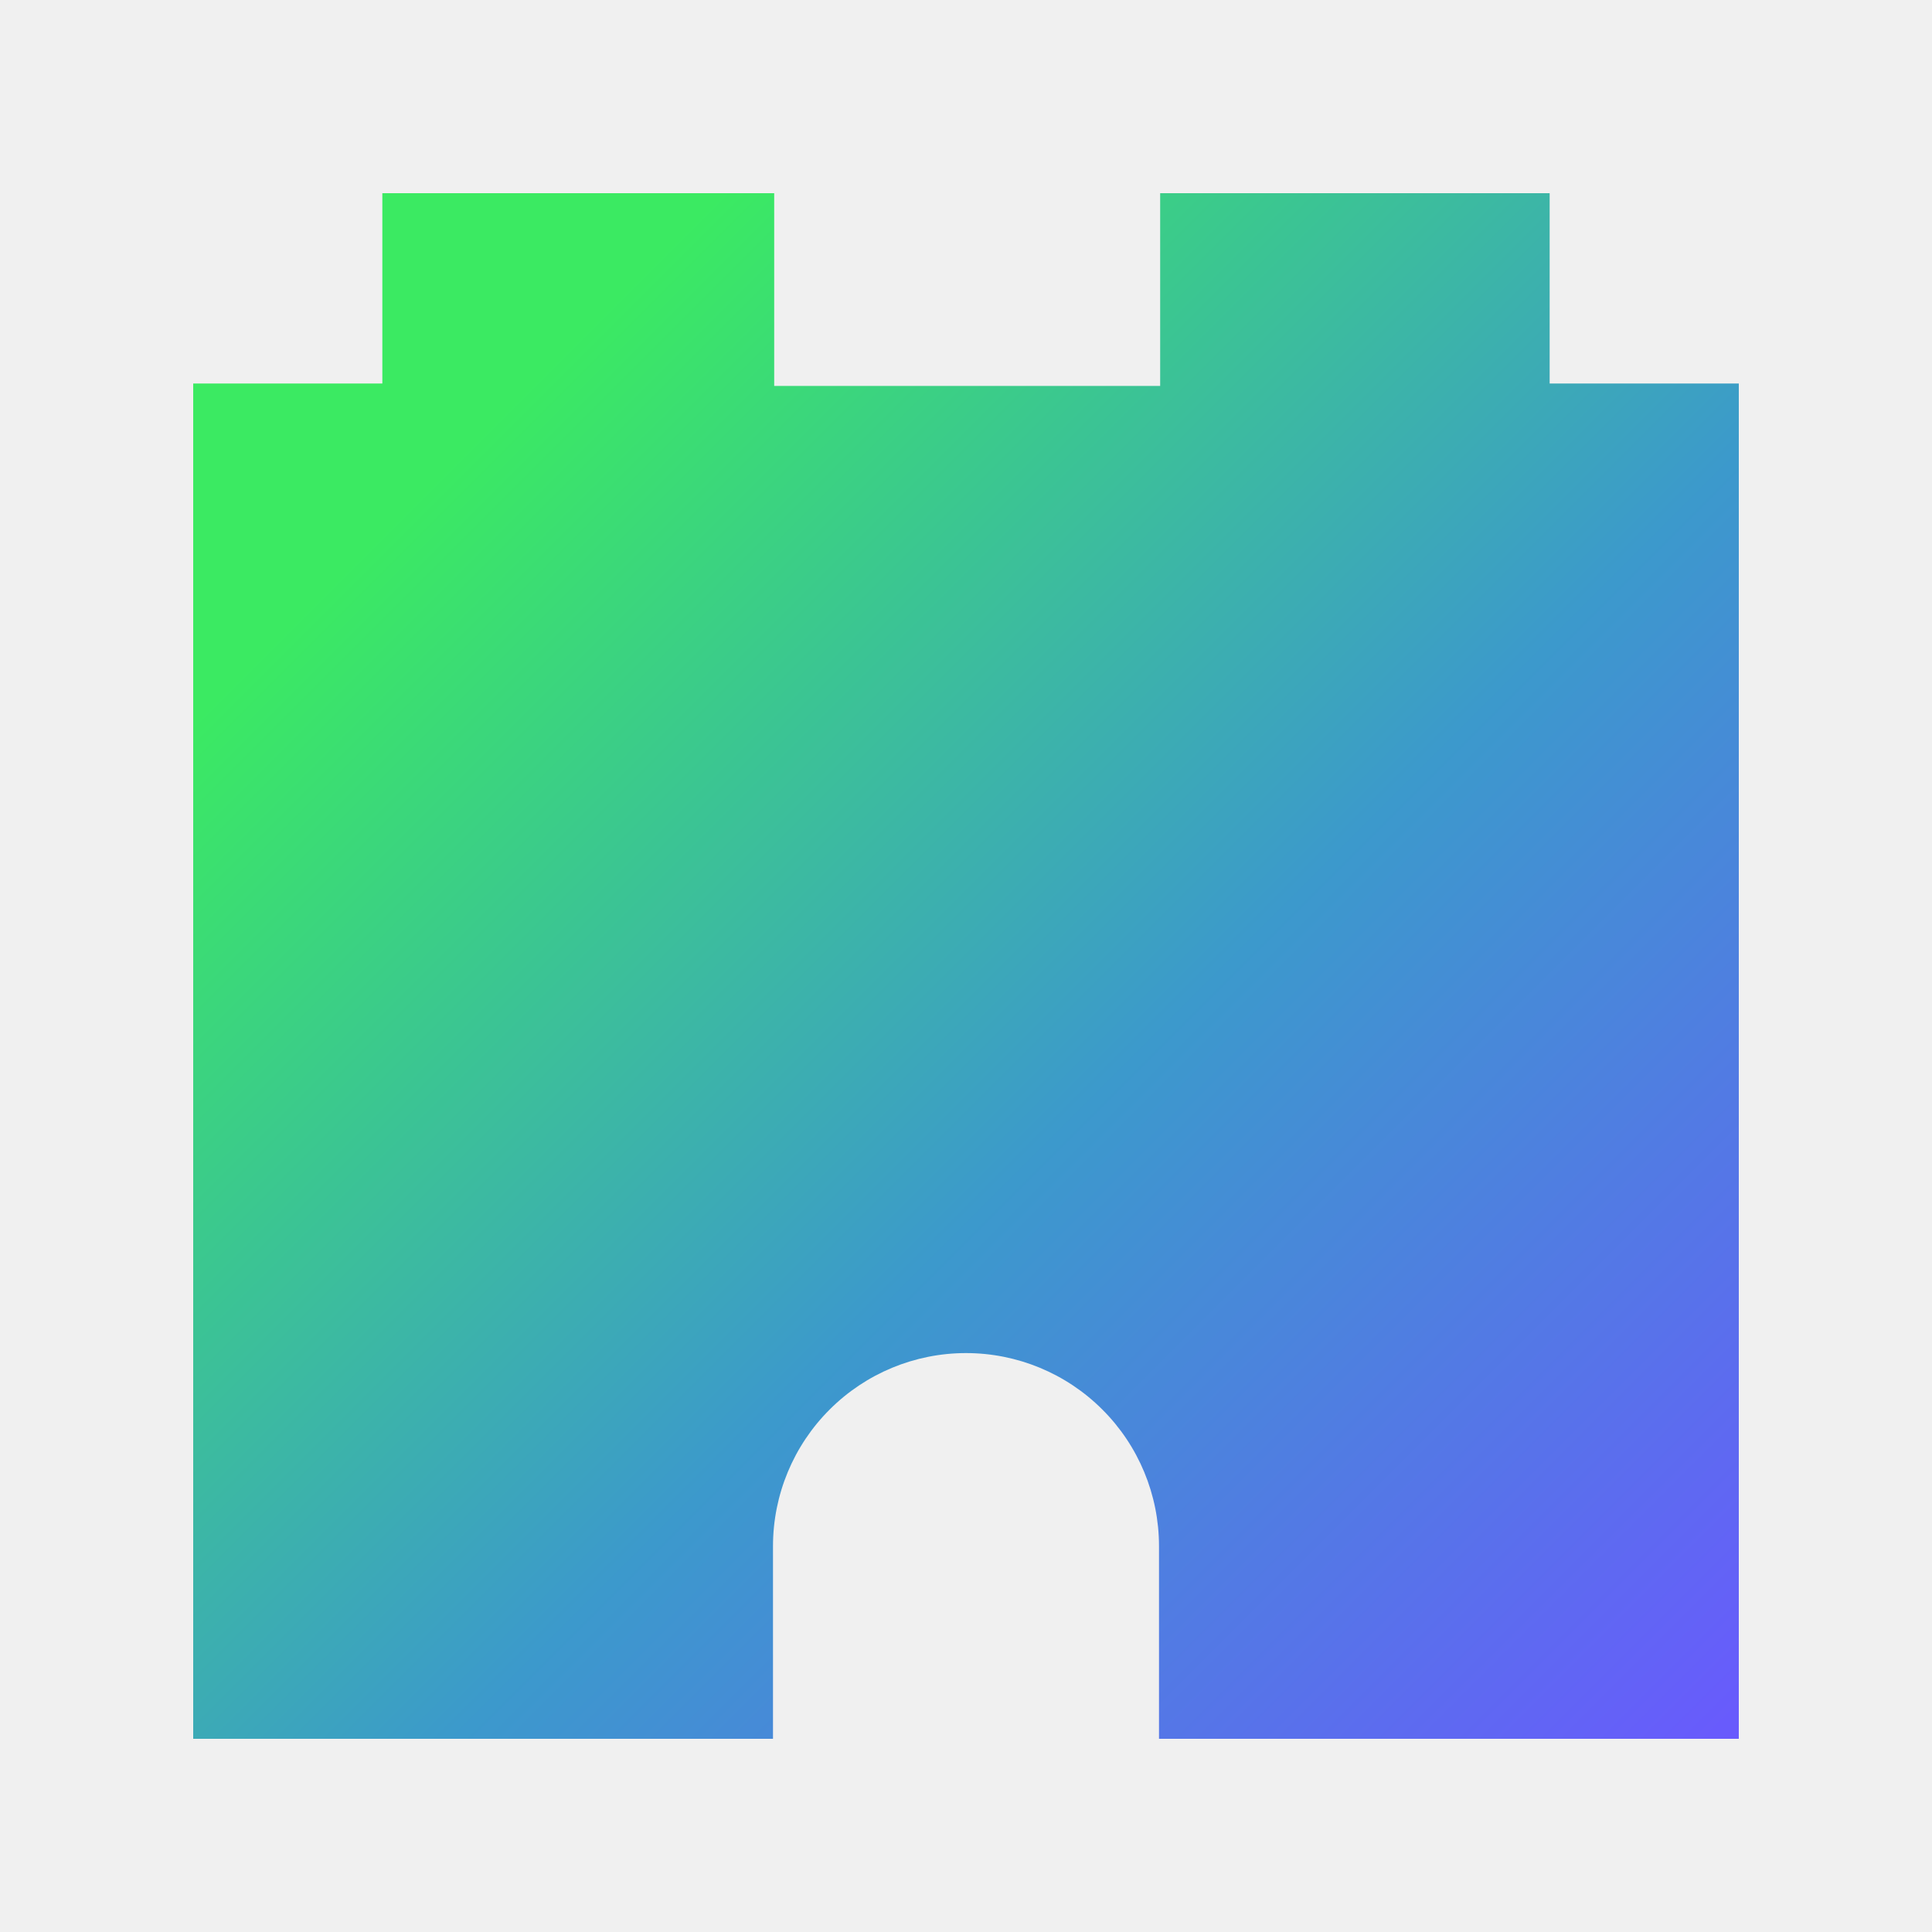
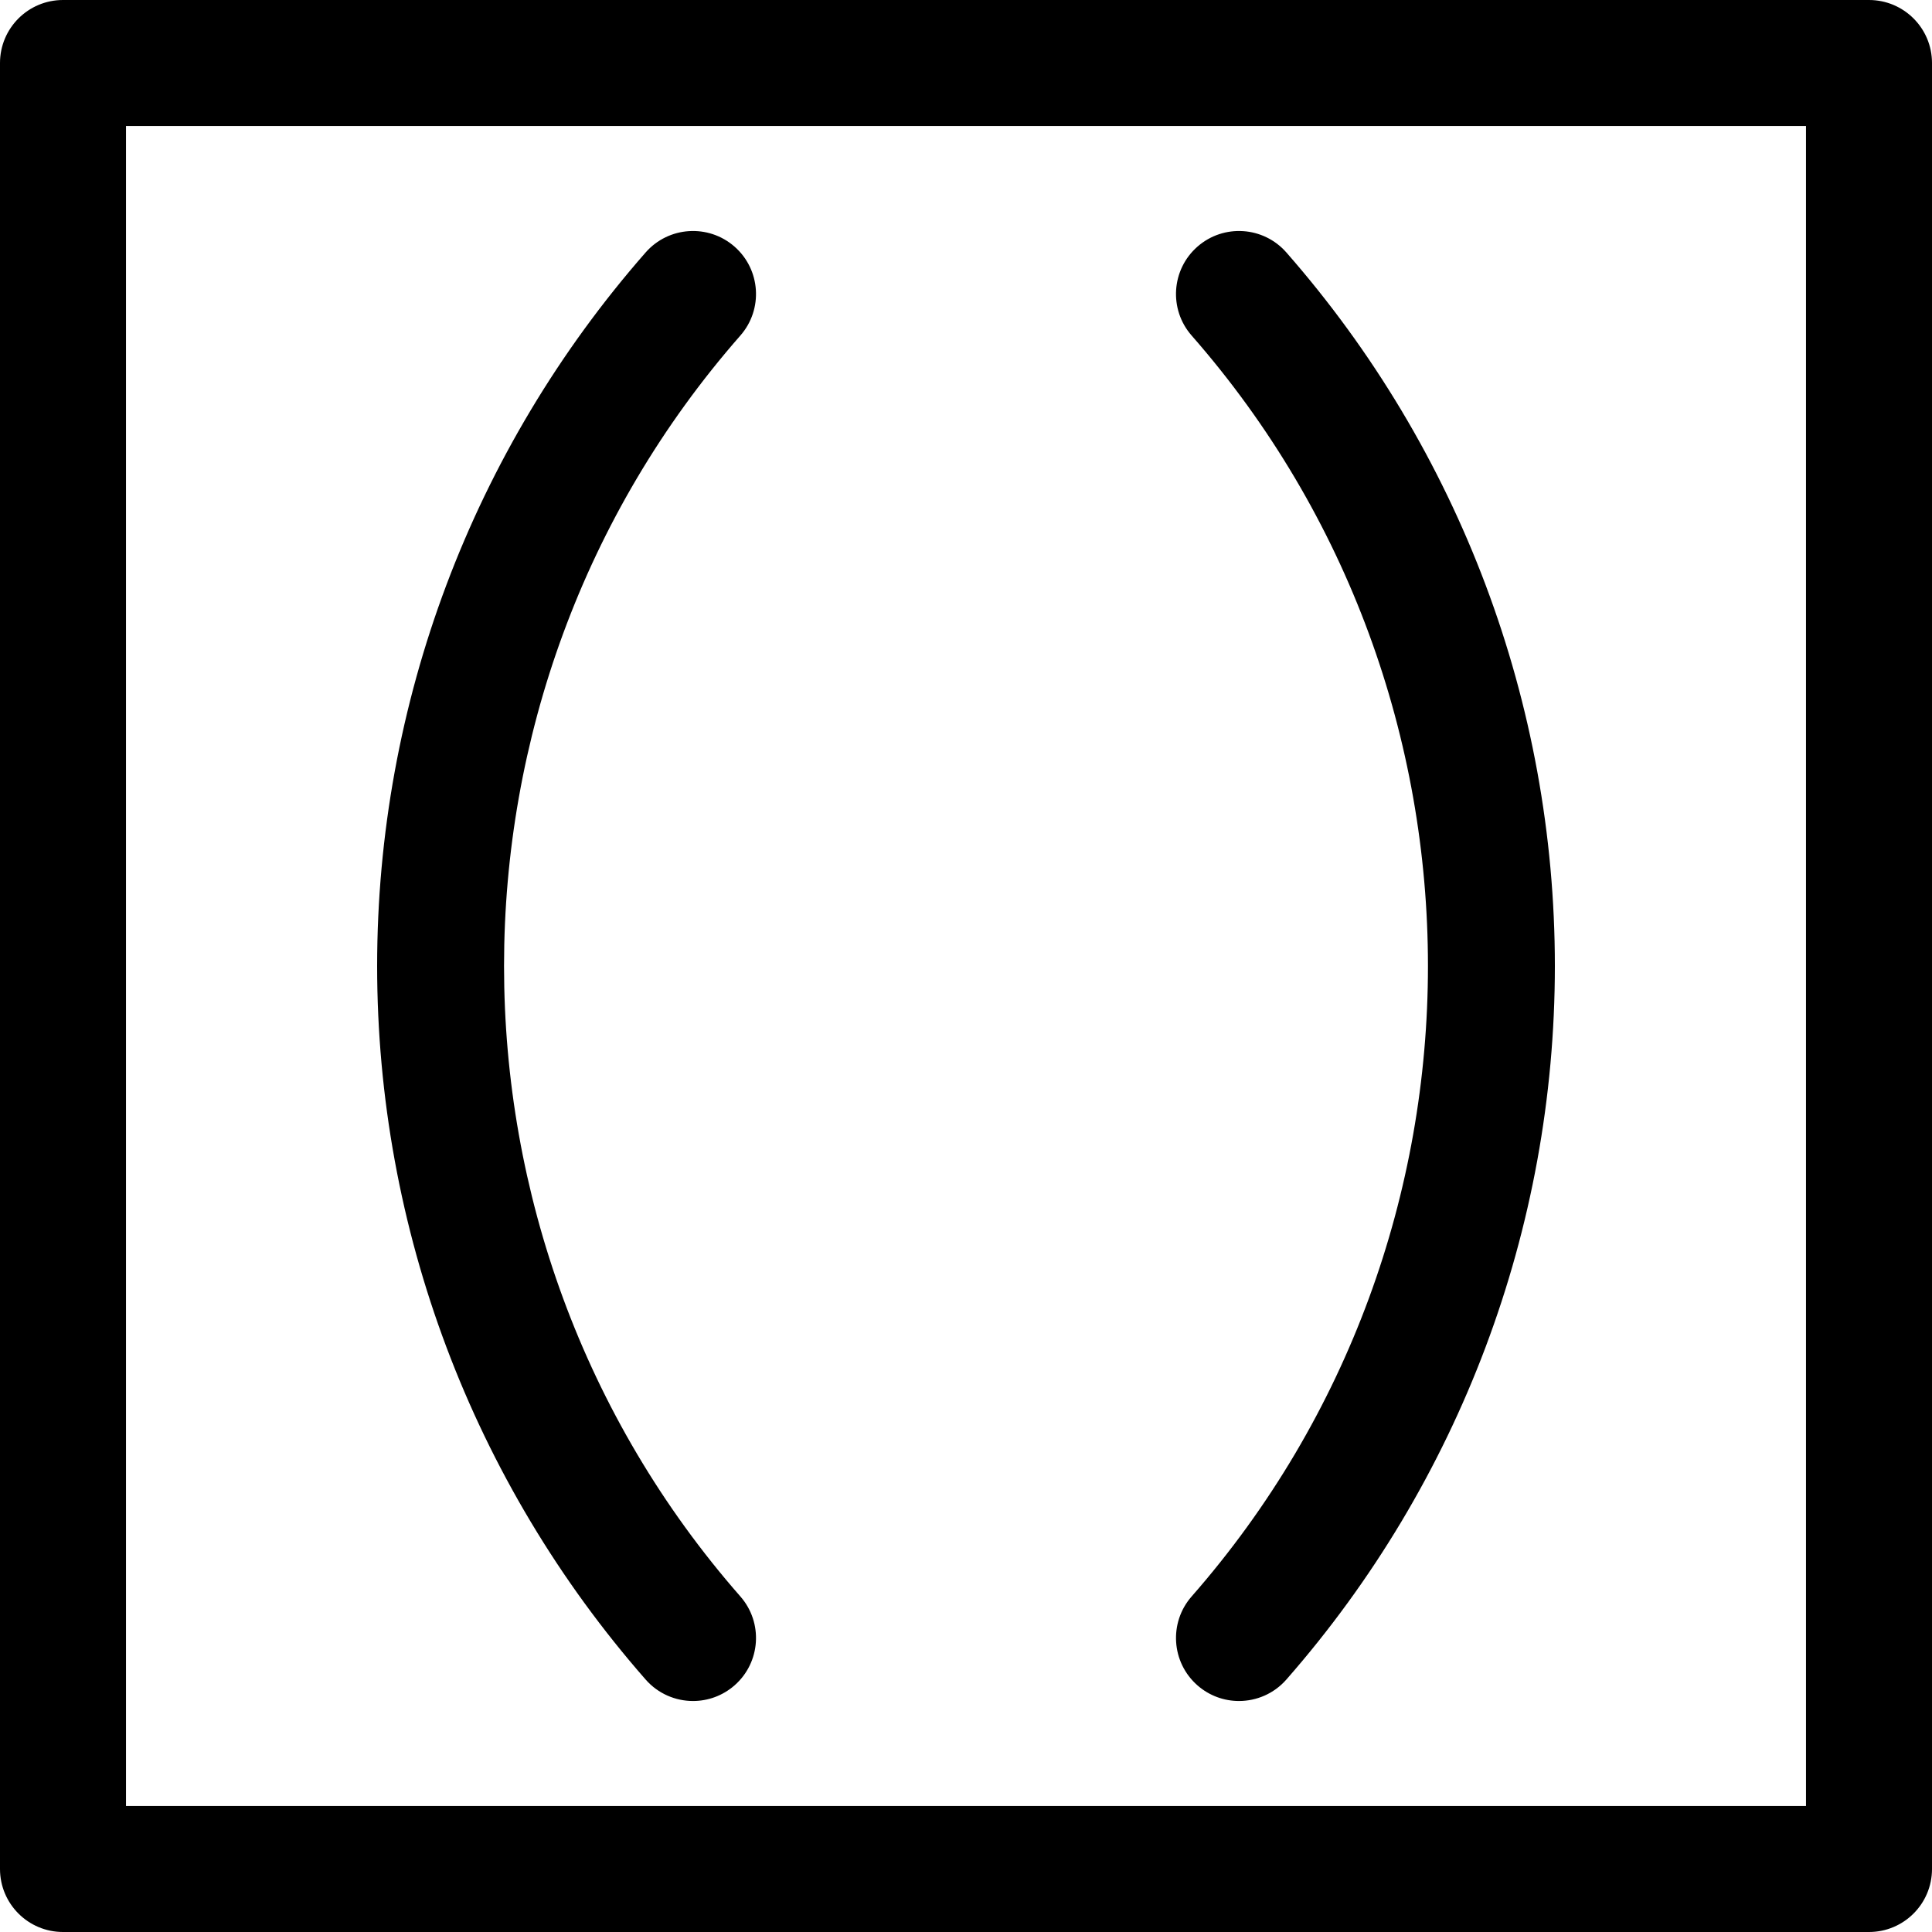
- <svg xmlns="http://www.w3.org/2000/svg" width="40" height="40" viewBox="0 0 40 40" fill="none">
-   <path d="M32.084 7.94V4H24.02V7.99H16.029V4H7.916V7.94H4V36H16.004V32.005C16.006 30.946 16.427 29.931 17.177 29.183C17.926 28.434 18.941 28.014 20 28.014C21.059 28.014 22.074 28.434 22.823 29.183C23.573 29.931 23.994 30.946 23.996 32.005V36H36V7.94H32.084Z" fill="url(#paint0_linear)" />
-   <defs>
-     <linearGradient id="paint0_linear" x1="2.942" y1="4.9" x2="37.777" y2="39.734" gradientUnits="userSpaceOnUse">
-       <stop offset="0.159" stop-color="#3BEA62" />
-       <stop offset="0.54" stop-color="#3C99CC" />
-       <stop offset="0.937" stop-color="#6B57FF" />
-     </linearGradient>
-   </defs>
+ <svg xmlns="http://www.w3.org/2000/svg" version="1.1" id="Layer_1" x="0px" y="0px" viewBox="0 0 512 512" xml:space="preserve">
+   <rect width="100%" height="100%" fill="white" />
+   <g>
+     <g>
+       <path d="M495.304,0H16.696C7.475,0,0,7.475,0,16.696v478.609C0,504.525,7.475,512,16.696,512h478.609    c9.22,0,16.696-7.475,16.696-16.696V16.696C512,7.475,504.525,0,495.304,0z M478.609,478.609H33.391V33.391h445.217V478.609z" />
+     </g>
+   </g>
+   <g>
+     <g>
+       <path d="M196.207,88.919c6.078-6.933,5.386-17.481-1.548-23.561c-6.932-6.077-17.48-5.386-23.561,1.548    C125.214,119.244,99.945,186.398,99.945,256c0,69.602,25.269,136.756,71.154,189.094c3.301,3.764,7.918,5.689,12.561,5.689    c3.907,0,7.831-1.365,11-4.142c6.933-6.079,7.627-16.627,1.548-23.561C112.699,327.829,112.699,184.17,196.207,88.919z" />
+     </g>
+   </g>
+   <g>
+     <g>
+       <path d="M340.902,66.906c-6.079-6.933-16.627-7.625-23.561-1.548c-6.933,6.079-7.627,16.627-1.548,23.561    c83.508,95.251,83.508,238.91,0,334.161c-6.077,6.934-5.385,17.481,1.548,23.561c3.169,2.778,7.092,4.142,11,4.142    c4.641,0,9.259-1.924,12.561-5.689c45.884-52.336,71.154-119.491,71.154-189.094S386.786,119.244,340.902,66.906z" />
+     </g>
+   </g>
</svg>
